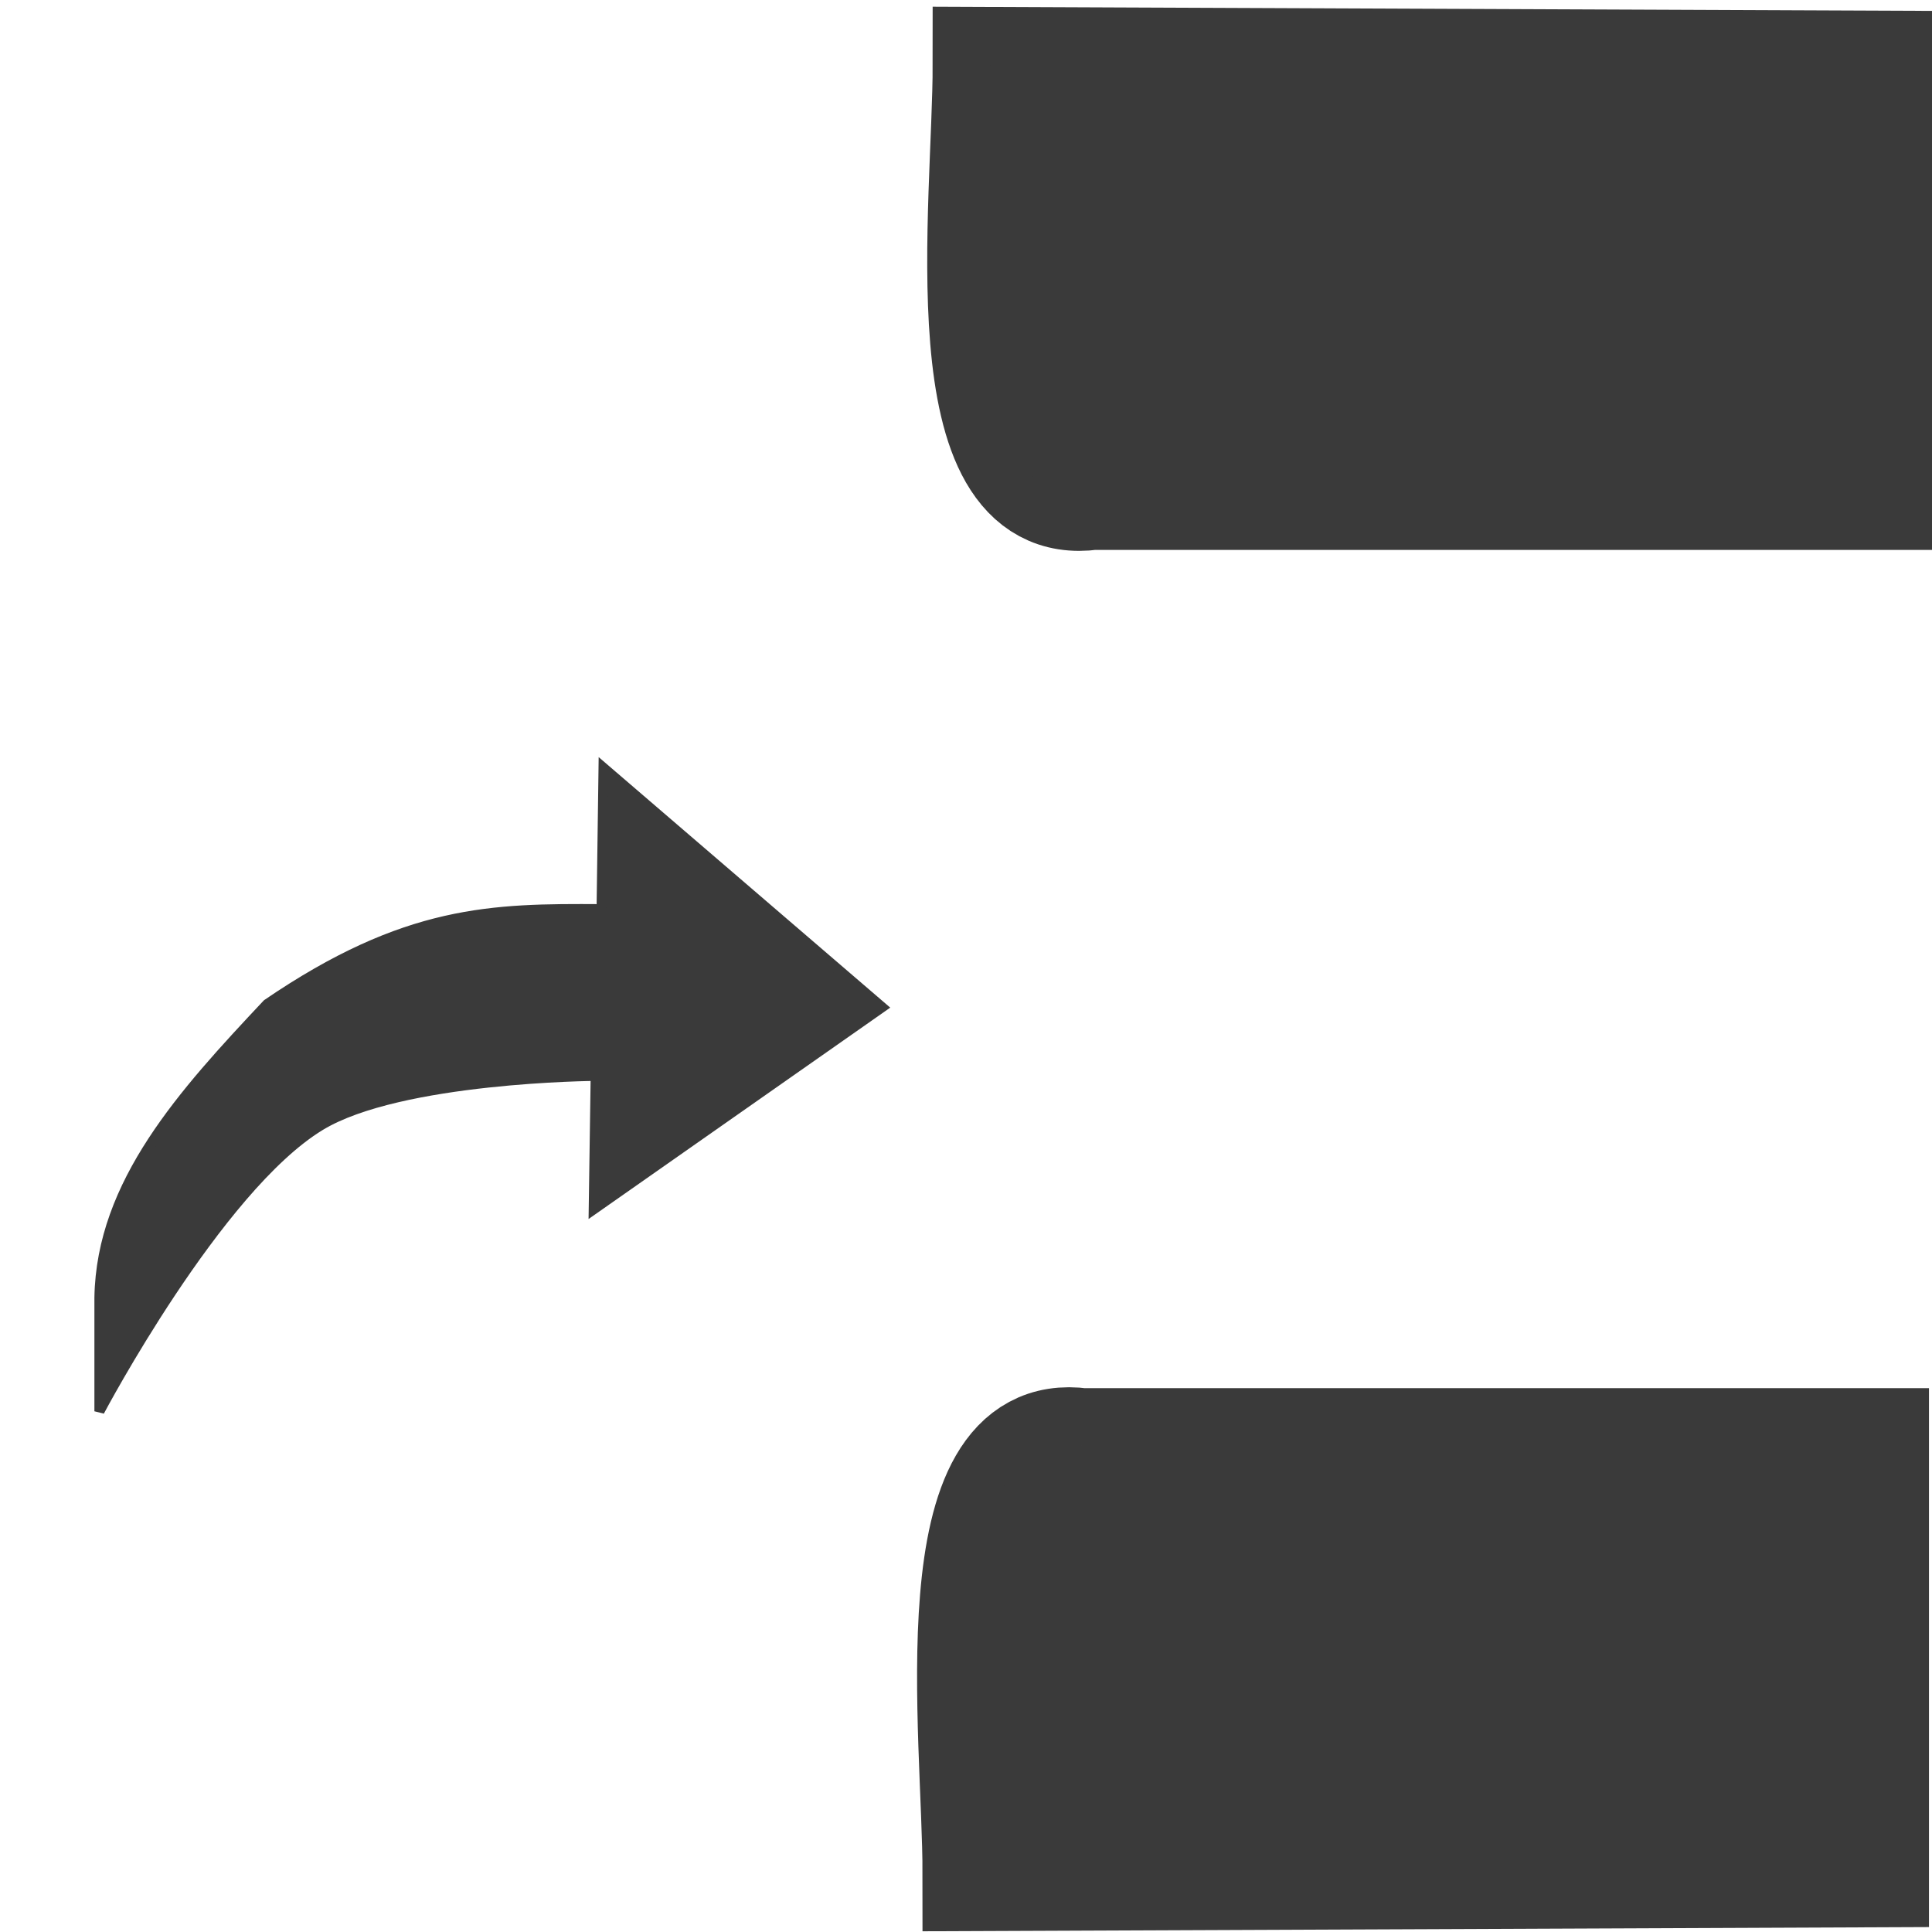
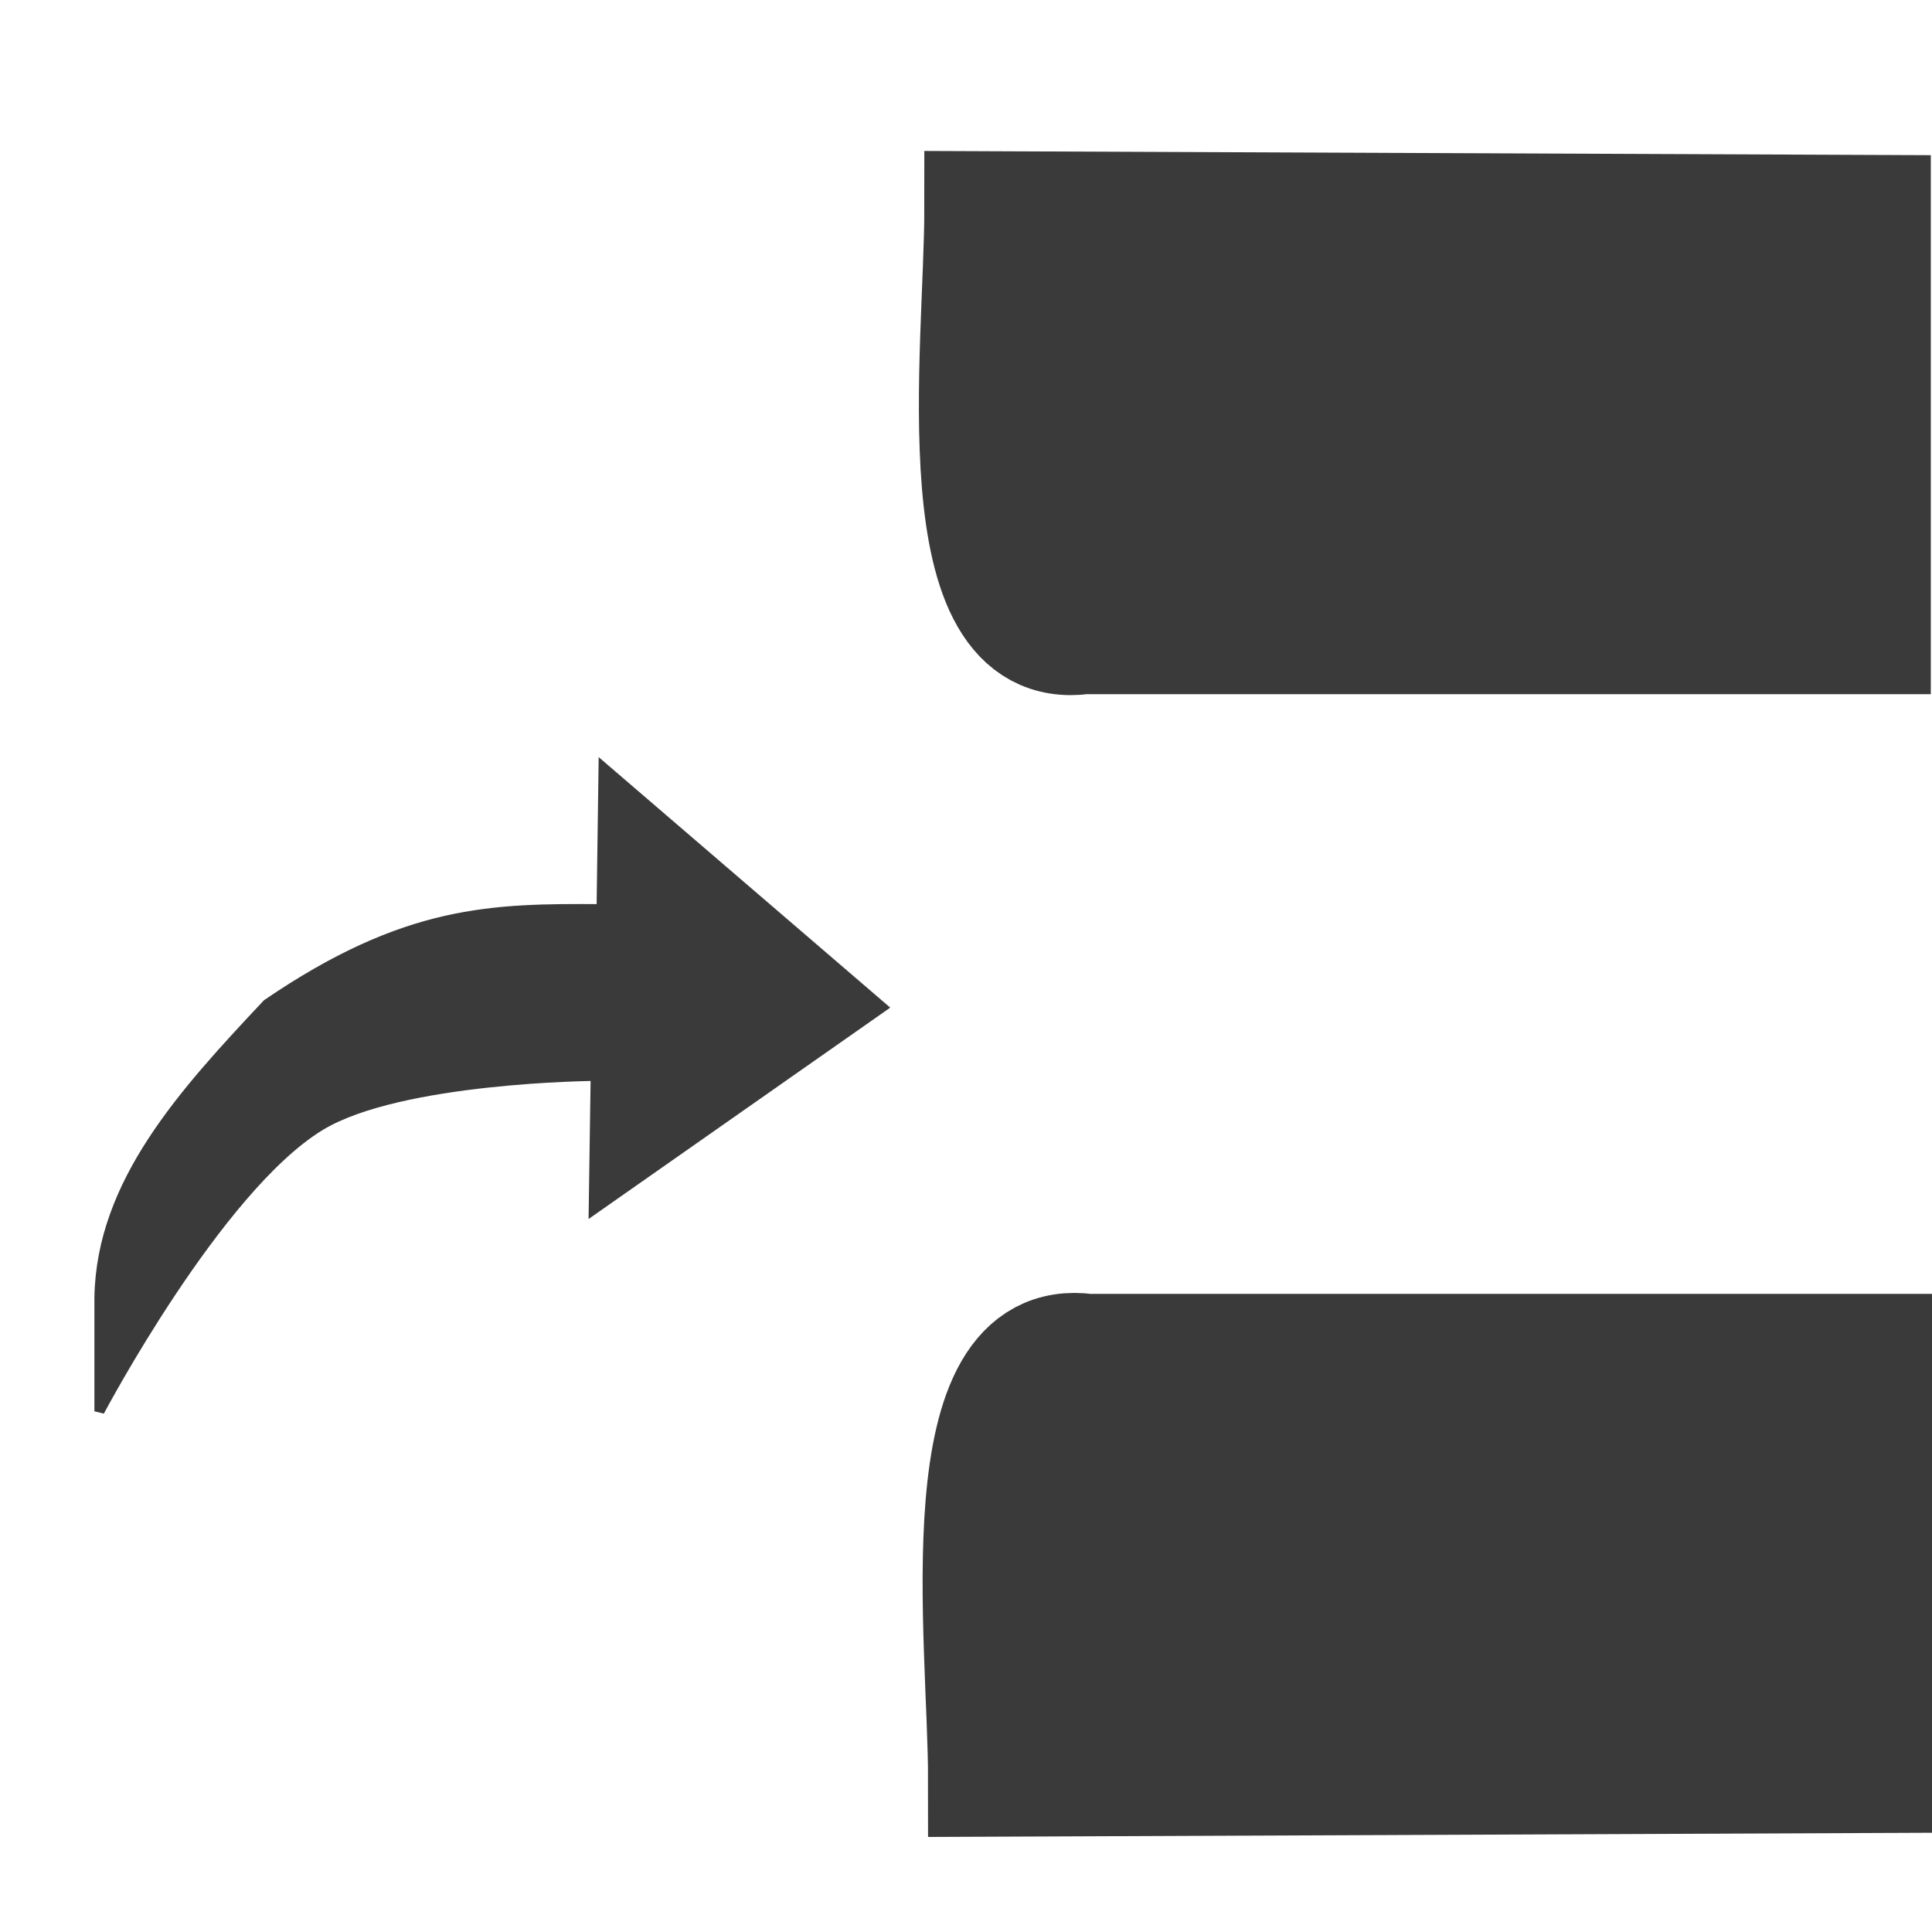
<svg xmlns="http://www.w3.org/2000/svg" width="128mm" height="128mm" viewBox="0 0 128 128" version="1.1" id="svg10812">
  <defs id="defs10809" />
  <g id="layer1">
-     <path id="rect10850" style="fill:#3a3a3a;fill-opacity:1;stroke:#3a3a3a;stroke-width:7.597;stroke-opacity:1;paint-order:markers stroke fill" d="m 72.348,32.637 c -9.477,1.321 -6.756,-19.001 -6.758,-28.378 l 59.084,0.247 V 32.637 H 72.348" />
-     <path id="rect10850-1" style="fill:#3a3a3a;fill-opacity:1;stroke:#3a3a3a;stroke-width:7.596;stroke-opacity:1;paint-order:markers stroke fill" d="M 71.675,95.768 C 62.198,94.448 64.919,114.764 64.917,124.138 l 59.084,-0.247 V 95.768 H 71.675" />
+     <path id="rect10850" style="fill:#3a3a3a;fill-opacity:1;stroke:#3a3a3a;stroke-width:7.597;stroke-opacity:1;paint-order:markers stroke fill" d="m 71.796,42.194 c -9.477,1.321 -6.756,-19.001 -6.758,-28.378 l 59.084,0.247 V 42.194 H 71.796" />
+     <path id="rect10850-1" style="fill:#3a3a3a;fill-opacity:1;stroke:#3a3a3a;stroke-width:7.596;stroke-opacity:1;paint-order:markers stroke fill" d="m 72.042,89.519 c -9.477,-1.32 -6.756,18.996 -6.758,28.37 l 59.084,-0.247 V 89.519 H 72.042" />
    <path style="fill:#3a3a3a;fill-opacity:1;stroke:#3a3a3a;stroke-width:0.665;stroke-linecap:butt;stroke-linejoin:miter;stroke-miterlimit:4;stroke-dasharray:none;stroke-opacity:1" d="m 39.986,50.876 18.454,15.855 -19.104,13.386 0.13,-8.837 c 0,0 -12.967,0.087 -18.251,3.296 C 14.4,78.714 6.587,93.502 6.587,93.502 V 85.965 C 6.714,78.365 12.157,72.427 17.707,66.522 26.905,60.247 32.605,60.19 39.856,60.233 Z" id="path16564" />
  </g>
</svg>
